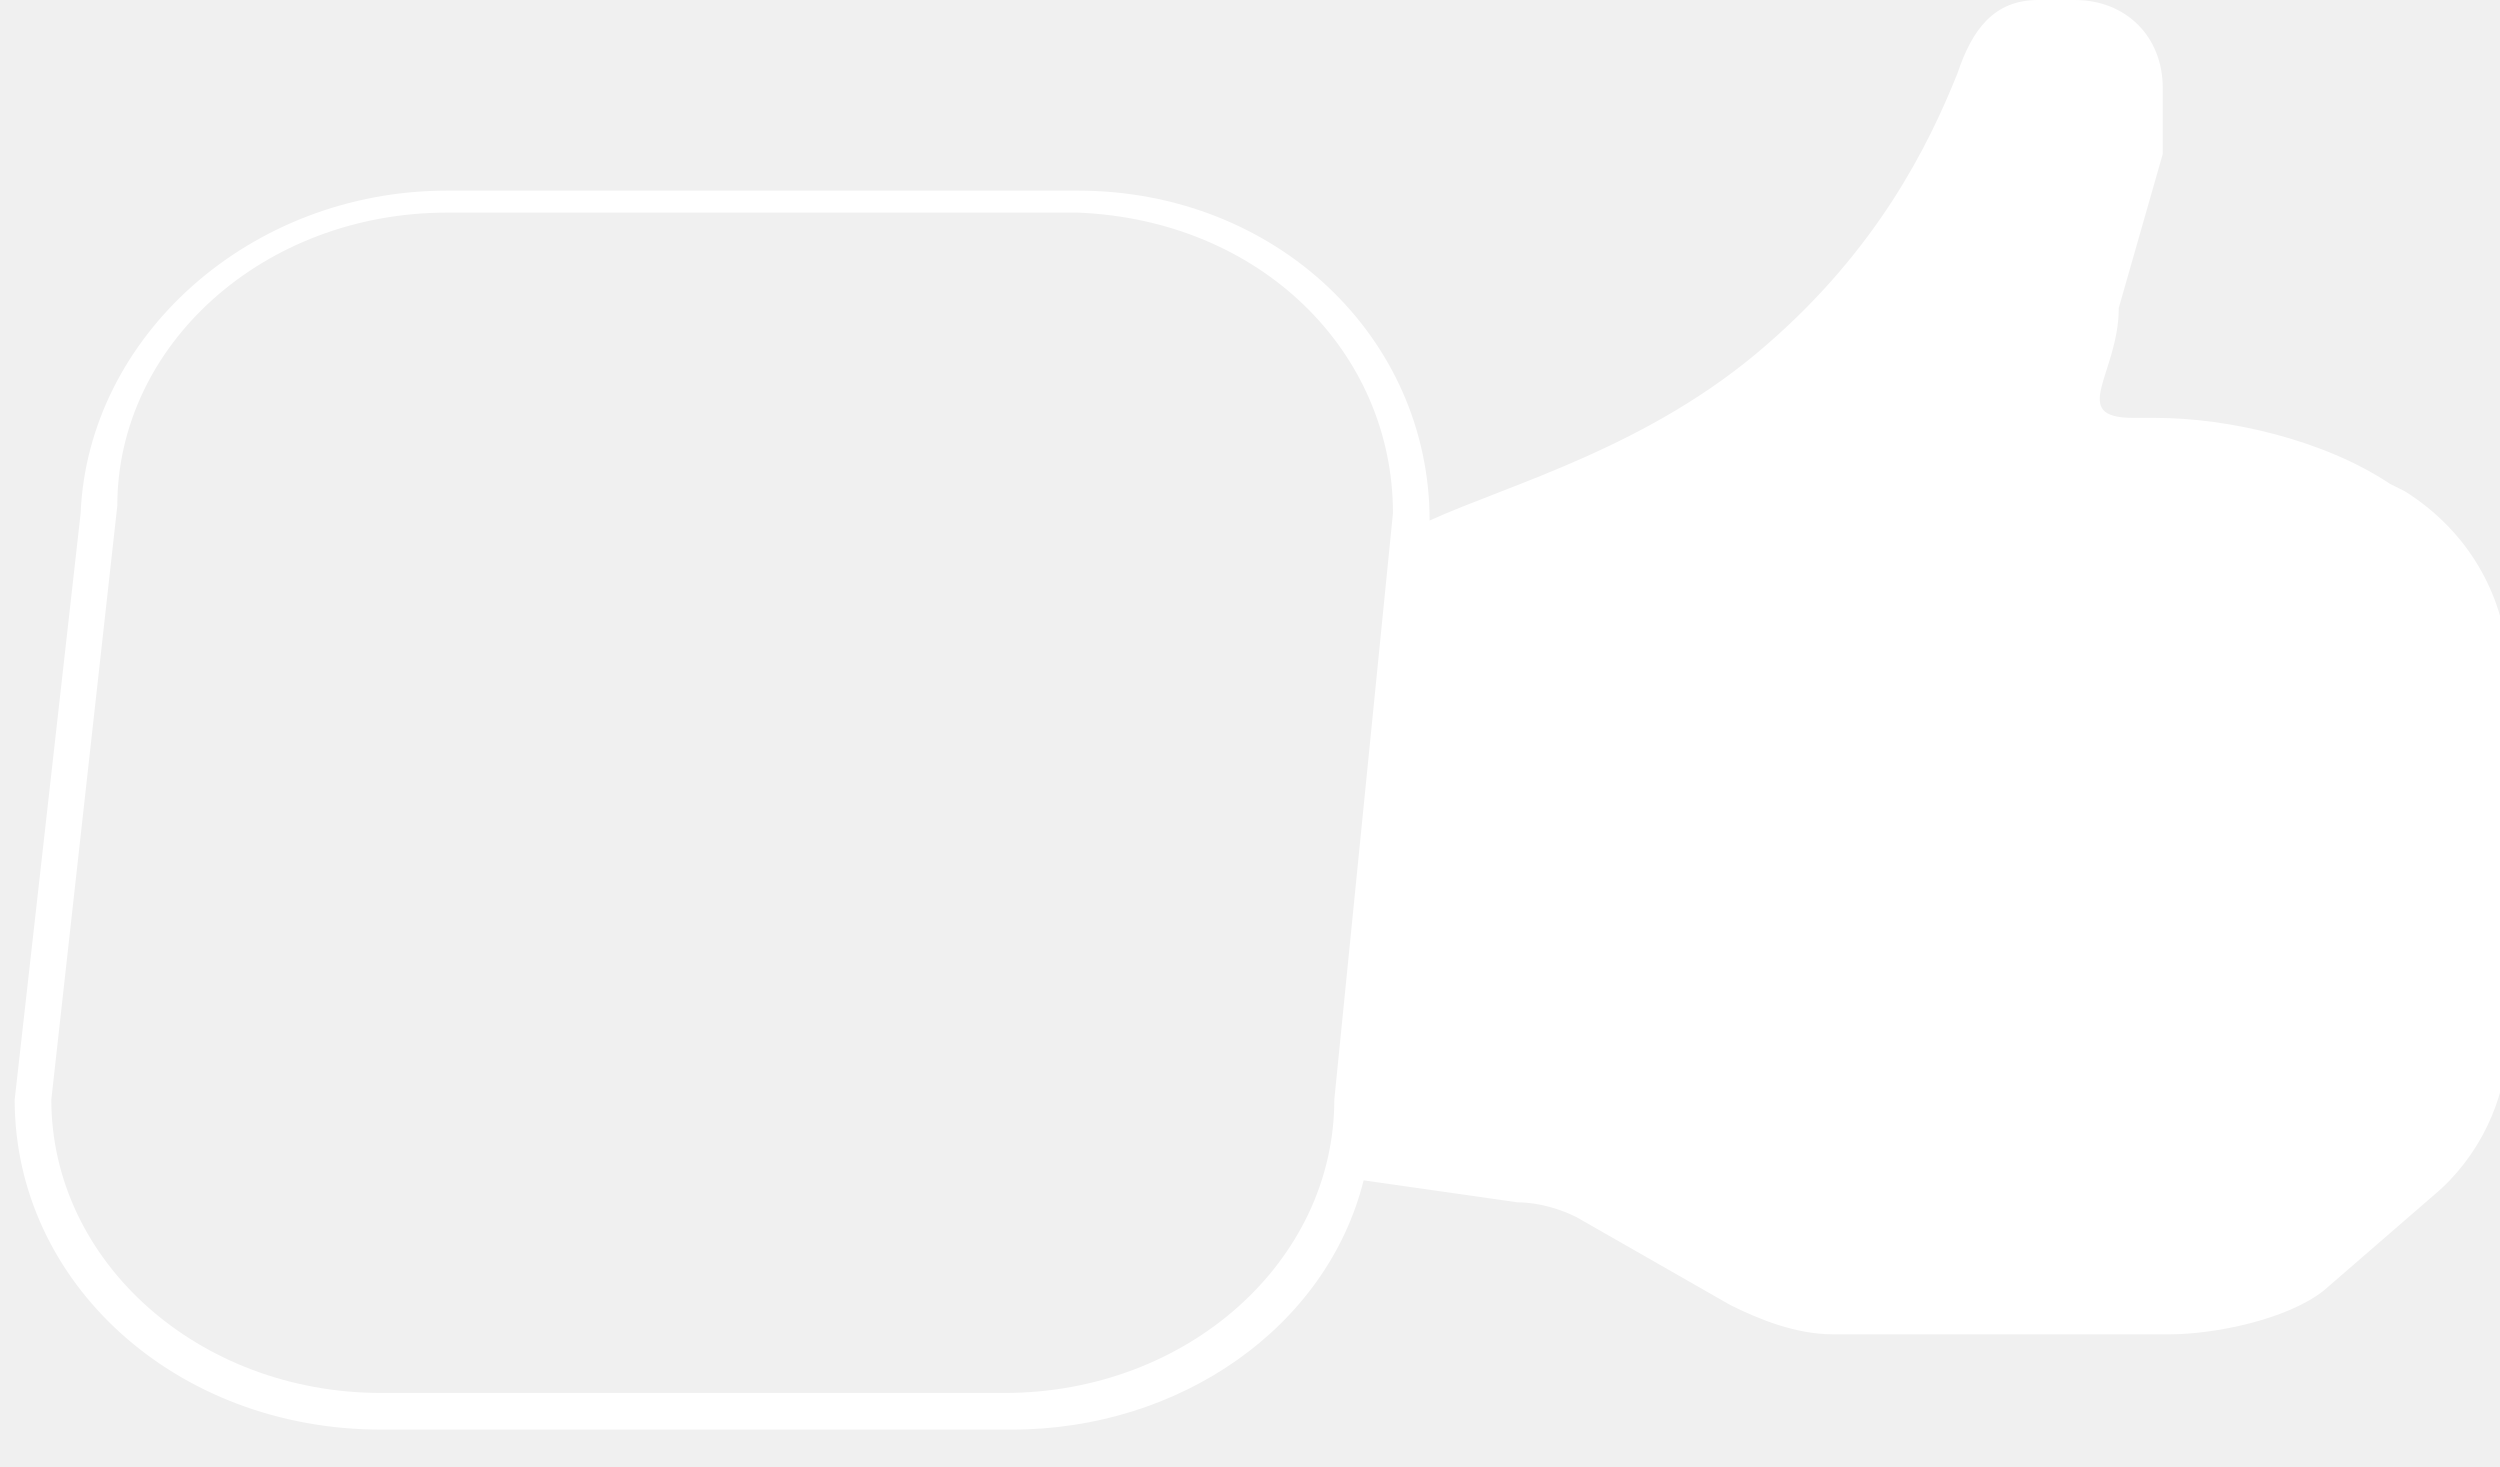
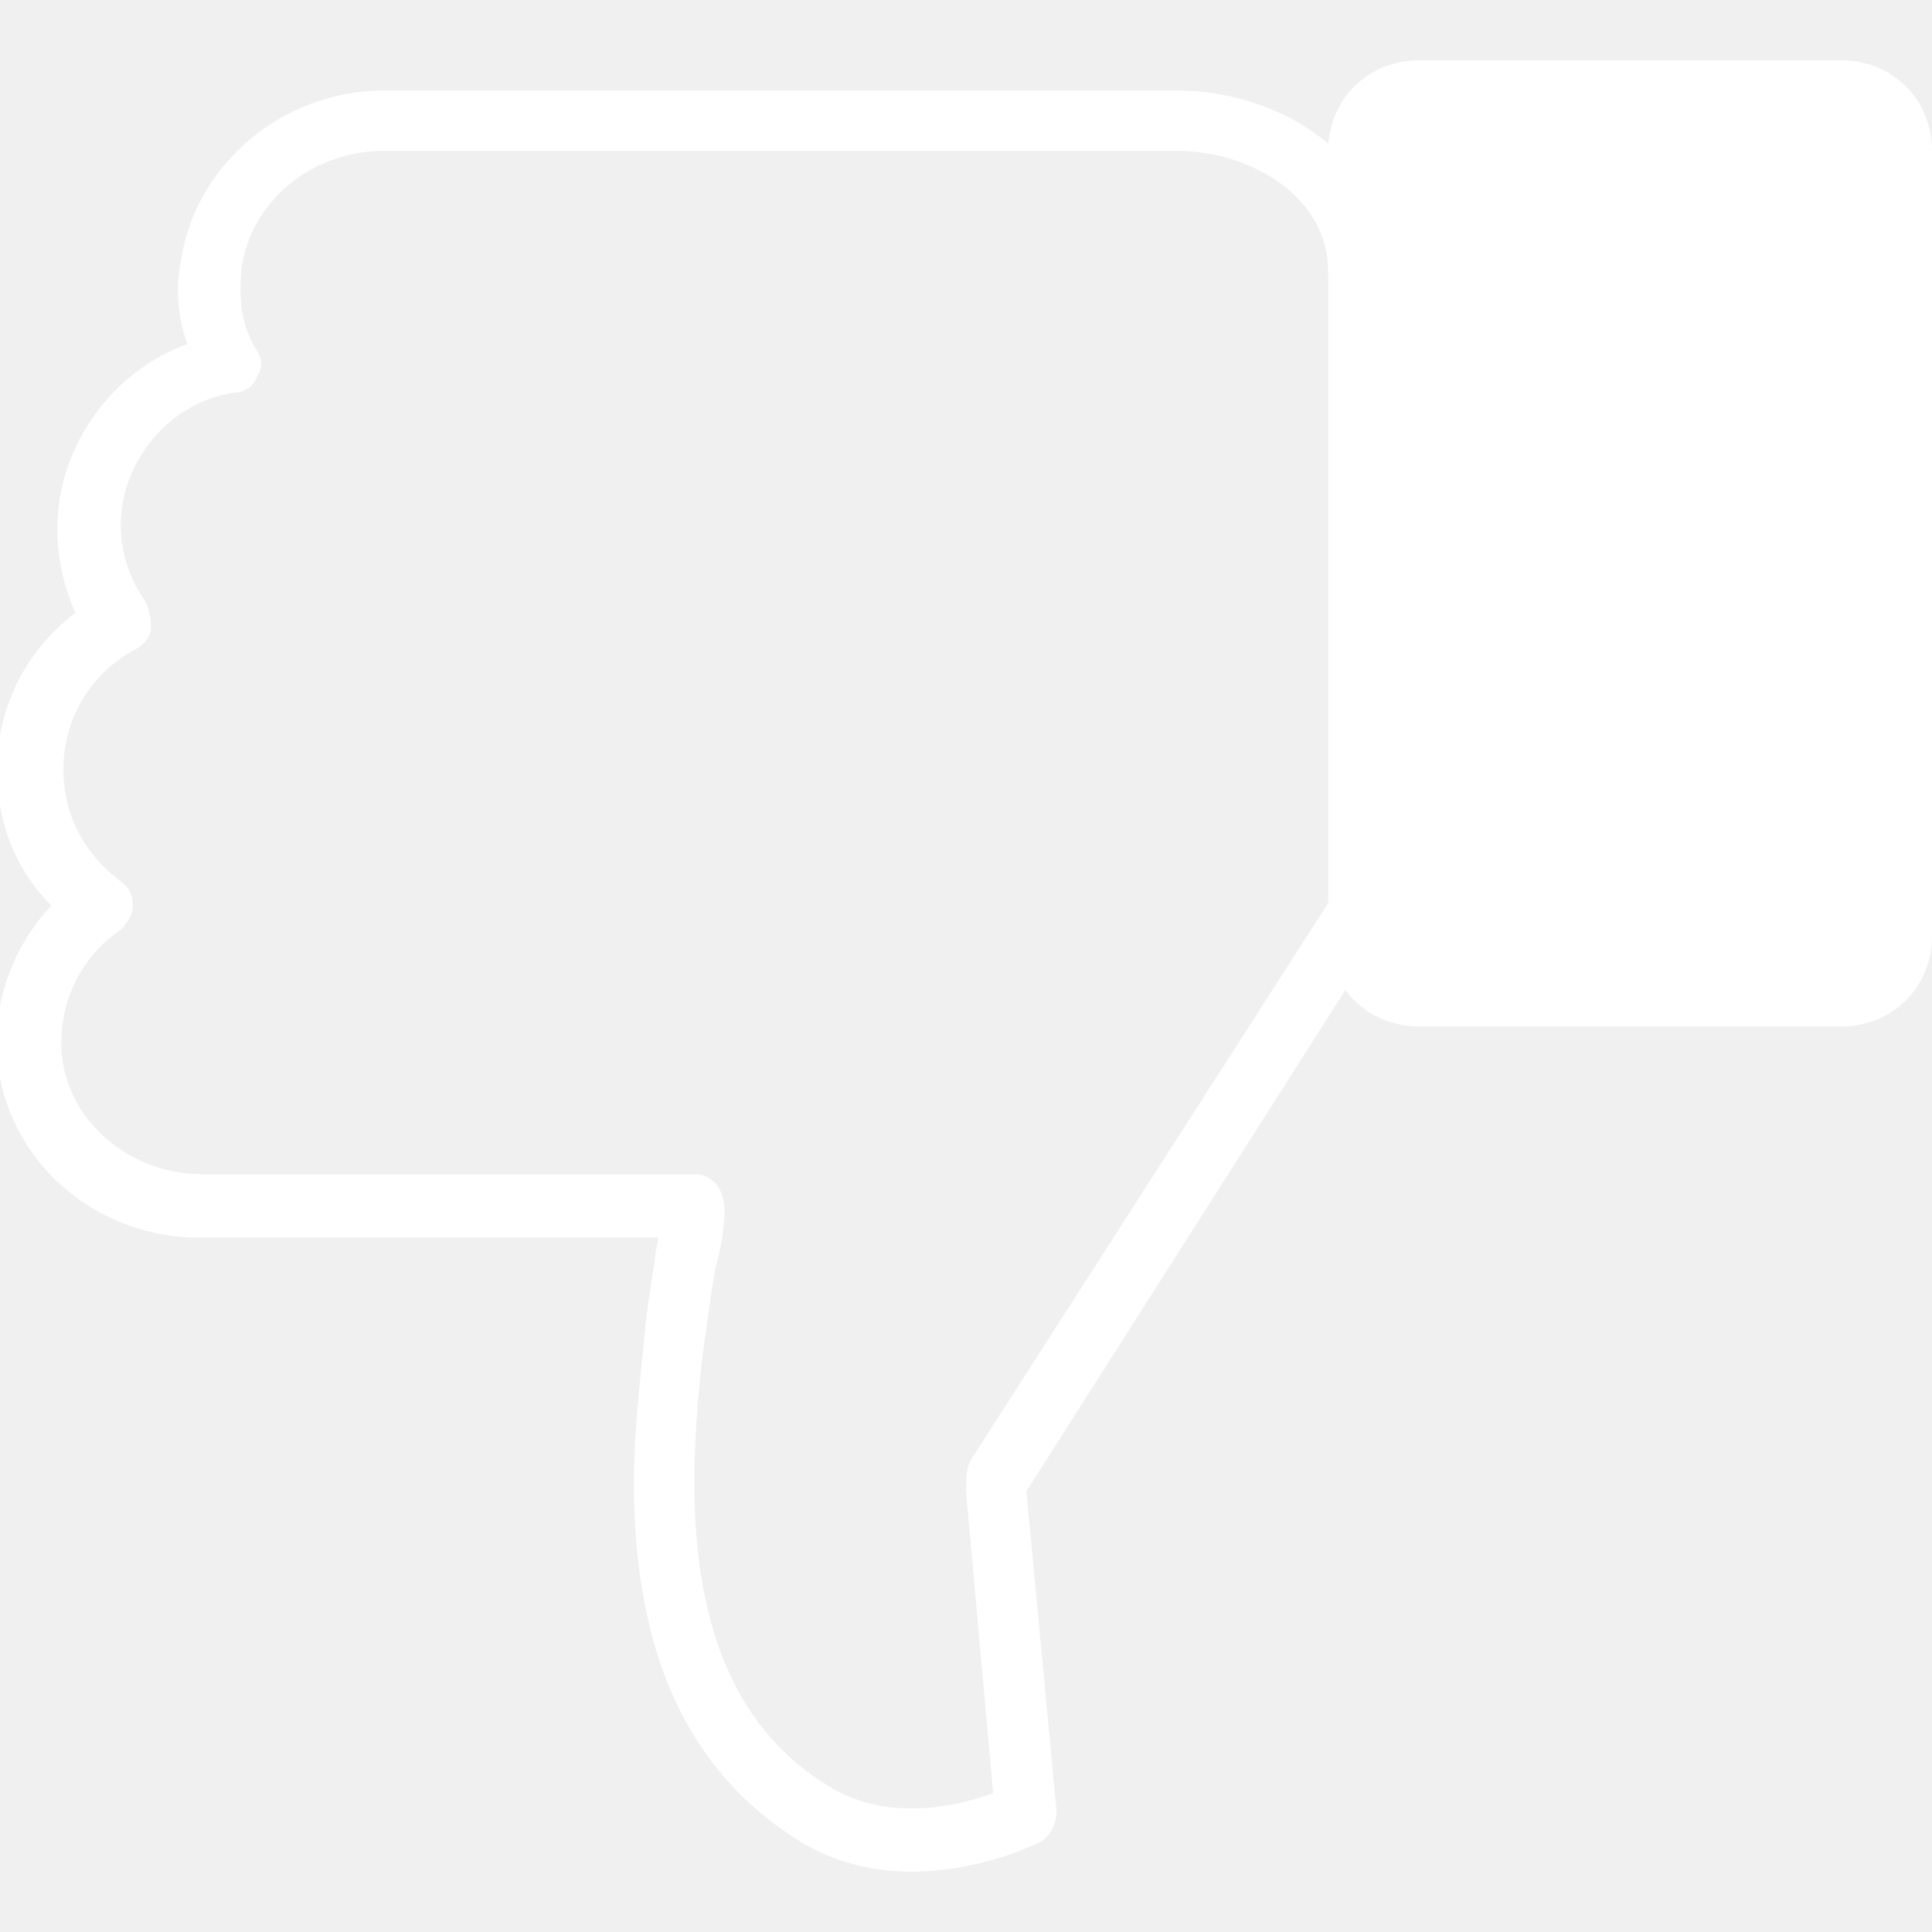
- <svg xmlns="http://www.w3.org/2000/svg" viewBox="0 0 34.1 20" enable-background="new 0 0 34.1 20">
-   <style type="text/css">.st0{fill:#FFFFFF;}</style>
-   <path class="st0" d="M32.8 6.7l-.2-.1c-.9-.6-2.2-.9-3.2-.9h-.3c-.9 0-.2-.6-.2-1.5l.6-2.1v-.9c0-.7-.5-1.2-1.2-1.2h-.5c-.6 0-.9.4-1.1 1-.4 1-1.1 2.4-2.6 3.7-1.6 1.4-3.5 1.9-4.6 2.4 0-2.5-2.1-4.5-4.8-4.5h-8.6c-2.7 0-4.9 2-5 4.4l-.9 8c0 2.5 2.2 4.5 5 4.5h8.6c2.3 0 4.3-1.4 4.8-3.4l2.1.3c.3 0 .6.1.8.2l2.1 1.2c.4.2.9.4 1.4.4h4.6c.6 0 1.6-.2 2.1-.6l1.5-1.3c.6-.5 1-1.3 1-2.1v-5.3c-.1-.9-.6-1.7-1.4-2.2zm-19.1 12.3h-8.5c-2.5 0-4.5-1.8-4.5-4l.9-8.1c0-2.2 2-4 4.5-4h8.6c2.5.1 4.3 1.9 4.3 4.1l-.8 8c0 2.2-2 4-4.5 4z" />
+ <svg xmlns="http://www.w3.org/2000/svg" version="1.1" id="Layer_1" x="0px" y="0px" viewBox="0 0 64 64" style="enable-background:new 0 0 64 64;" xml:space="preserve">
+   <style type="text/css">
+ 	.st0{fill:#FFFFFF;}
+ </style>
+   <g>
+     <g>
+       <path class="st0" d="M47,2h14c1.7,0,3,1.3,3,3v26c0,1.7-1.3,3-3,3H47c-1.7,0-3-1.3-3-3V5C44,3.3,45.3,2,47,2z" />
+     </g>
+     <g>
+       <path class="st0" d="M12.7,3H39c3.4,0,7,2.2,7,6c0,0.6-0.4,1-1,1c-0.6,0-1-0.4-1-1c0-2.5-2.6-4-5-4H12.7C10.3,5,8.3,6.7,8,8.9    c-0.1,1,0,1.9,0.5,2.7c0.2,0.3,0.2,0.6,0,0.9C8.4,12.8,8.1,13,7.8,13C5.6,13.3,4,15.3,4,17.4c0,0.9,0.3,1.8,0.8,2.5    C5,20.3,5,20.6,5,20.9c-0.1,0.3-0.3,0.5-0.5,0.6c-1.5,0.8-2.4,2.3-2.4,4c0,1.5,0.7,2.8,1.9,3.7c0.3,0.2,0.4,0.5,0.4,0.8    S4.2,30.6,4,30.8c-1.5,1-2.2,2.8-1.9,4.5c0.4,2.1,2.4,3.6,4.6,3.6H23c0.3,0,0.5,0.1,0.7,0.3c0.2,0.2,0.3,0.6,0.3,0.9    c0,0.5-0.1,1.2-0.3,1.9c-0.1,0.6-0.2,1.2-0.3,2c-0.2,1.3-0.4,3.3-0.4,5.1c0,5,1.5,8.3,4.5,10.1c2,1.2,4.3,0.6,5.4,0.2l-0.9-10    c0-0.4,0-0.8,0.2-1.1l12-18.7c0.3-0.5,0.9-0.6,1.4-0.3s0.6,0.9,0.3,1.4L34,49.4L35,60c0,0.4-0.2,0.8-0.5,1c-0.2,0.1-4.4,2.2-8,0    c-3.7-2.3-5.5-6.2-5.5-11.9c0-2,0.3-4.1,0.4-5.4c0.1-0.7,0.2-1.4,0.3-2c0-0.3,0.1-0.5,0.1-0.7H6.6c-3.2,0-6-2.2-6.6-5.3    c-0.4-2.1,0.3-4.2,1.7-5.7c-1.2-1.2-1.8-2.8-1.8-4.5c0-2.1,1-4,2.6-5.2c-0.4-0.9-0.6-1.8-0.6-2.8c0-2.7,1.8-5.2,4.3-6.1    C5.9,10.5,5.8,9.6,6,8.6C6.5,5.4,9.4,3,12.7,3z" />
+     </g>
+   </g>
</svg>
